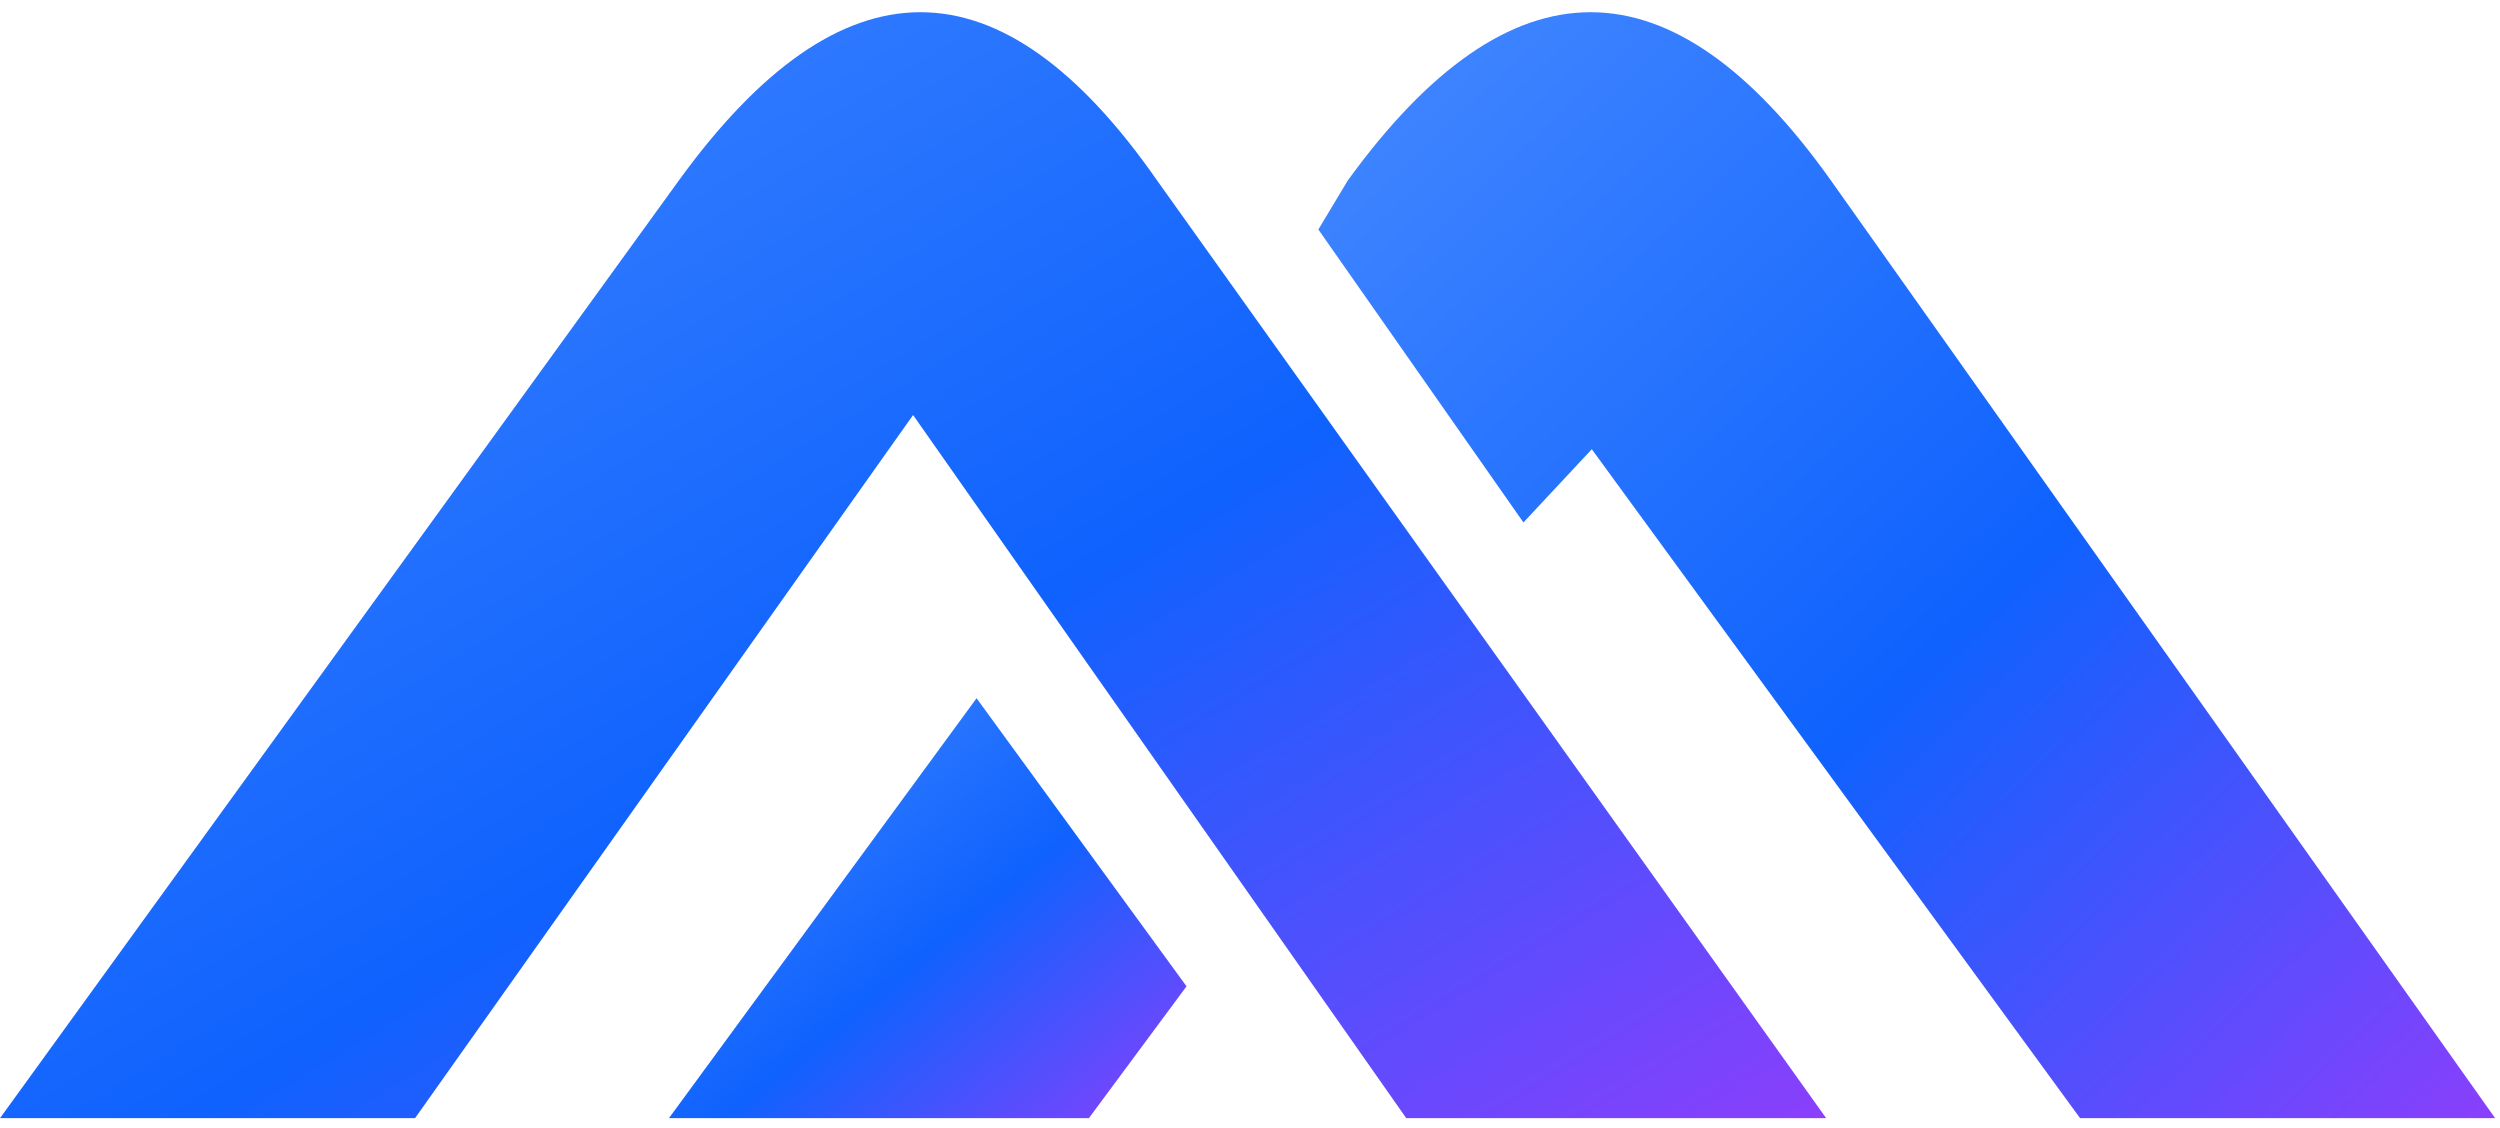
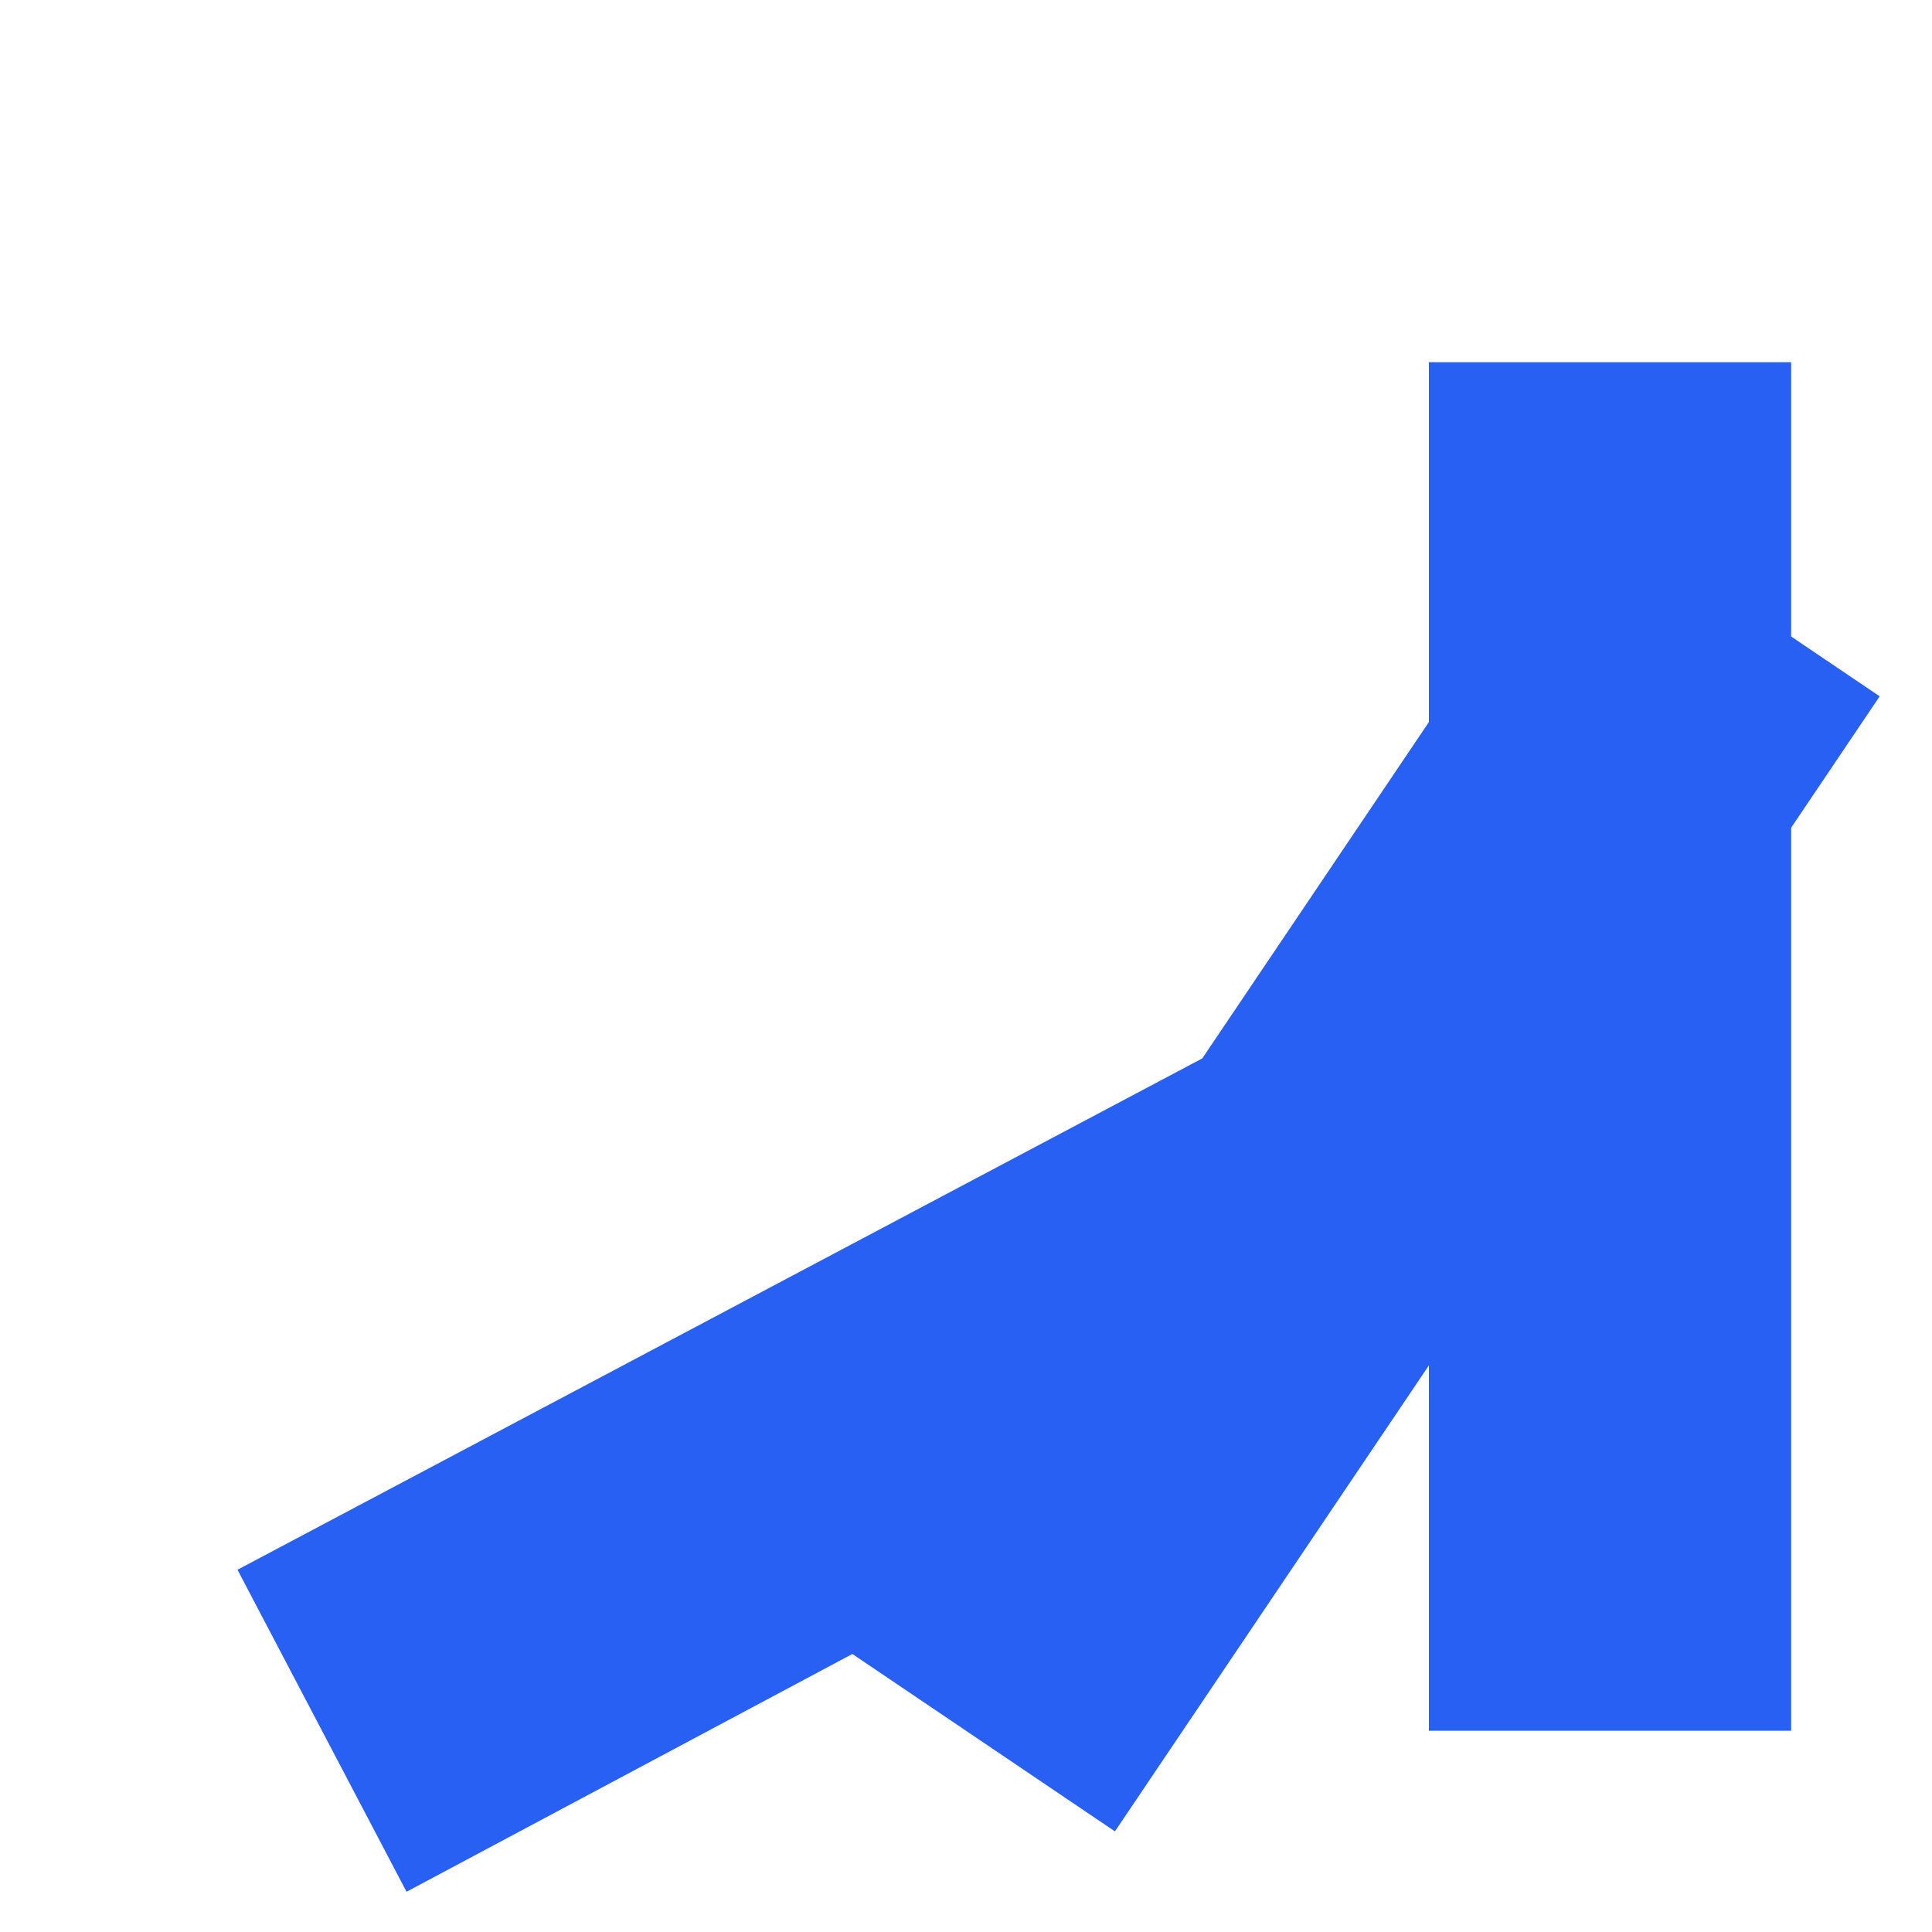
- <svg xmlns="http://www.w3.org/2000/svg" viewBox="0 -4 512 231" role="img" aria-label="Momentum">
-   <defs>
-     <linearGradient id="momentum-mark" x1="0" y1="0" x2="1" y2="1">
-       <stop offset="0" stop-color="#4589ff" />
-       <stop offset="0.55" stop-color="#0f62fe" />
-       <stop offset="1" stop-color="#8a3ffc" />
-     </linearGradient>
-   </defs>
-   <g fill="url(#momentum-mark)">
-     <path d="M0 225 L139 33 Q189 -36 237 33 L374 225 L288 225 L187 81 L85 225 Z" />
-     <path d="M137 225 L200 139 L243 198 L223 225 Z" />
-     <path d="M270 43 L276 33 Q326 -36 375 33 L511 225 L426 225 L326 88 L312 103 Z" />
-   </g>
+ <svg xmlns="http://www.w3.org/2000/svg" viewBox="0 0 48 48" role="img" aria-label="Momentum" fill="#2860f3">
+   <polygon points="5.9,39.0 10.1,47.0 40.1,31.0 35.9,23.1" />
+   <polygon points="20.3,40.5 27.7,45.5 46.7,17.3 39.3,12.3" />
+   <polygon points="35.5,43.0 44.5,43.0 44.5,9.0 35.5,9.0" />
</svg>
